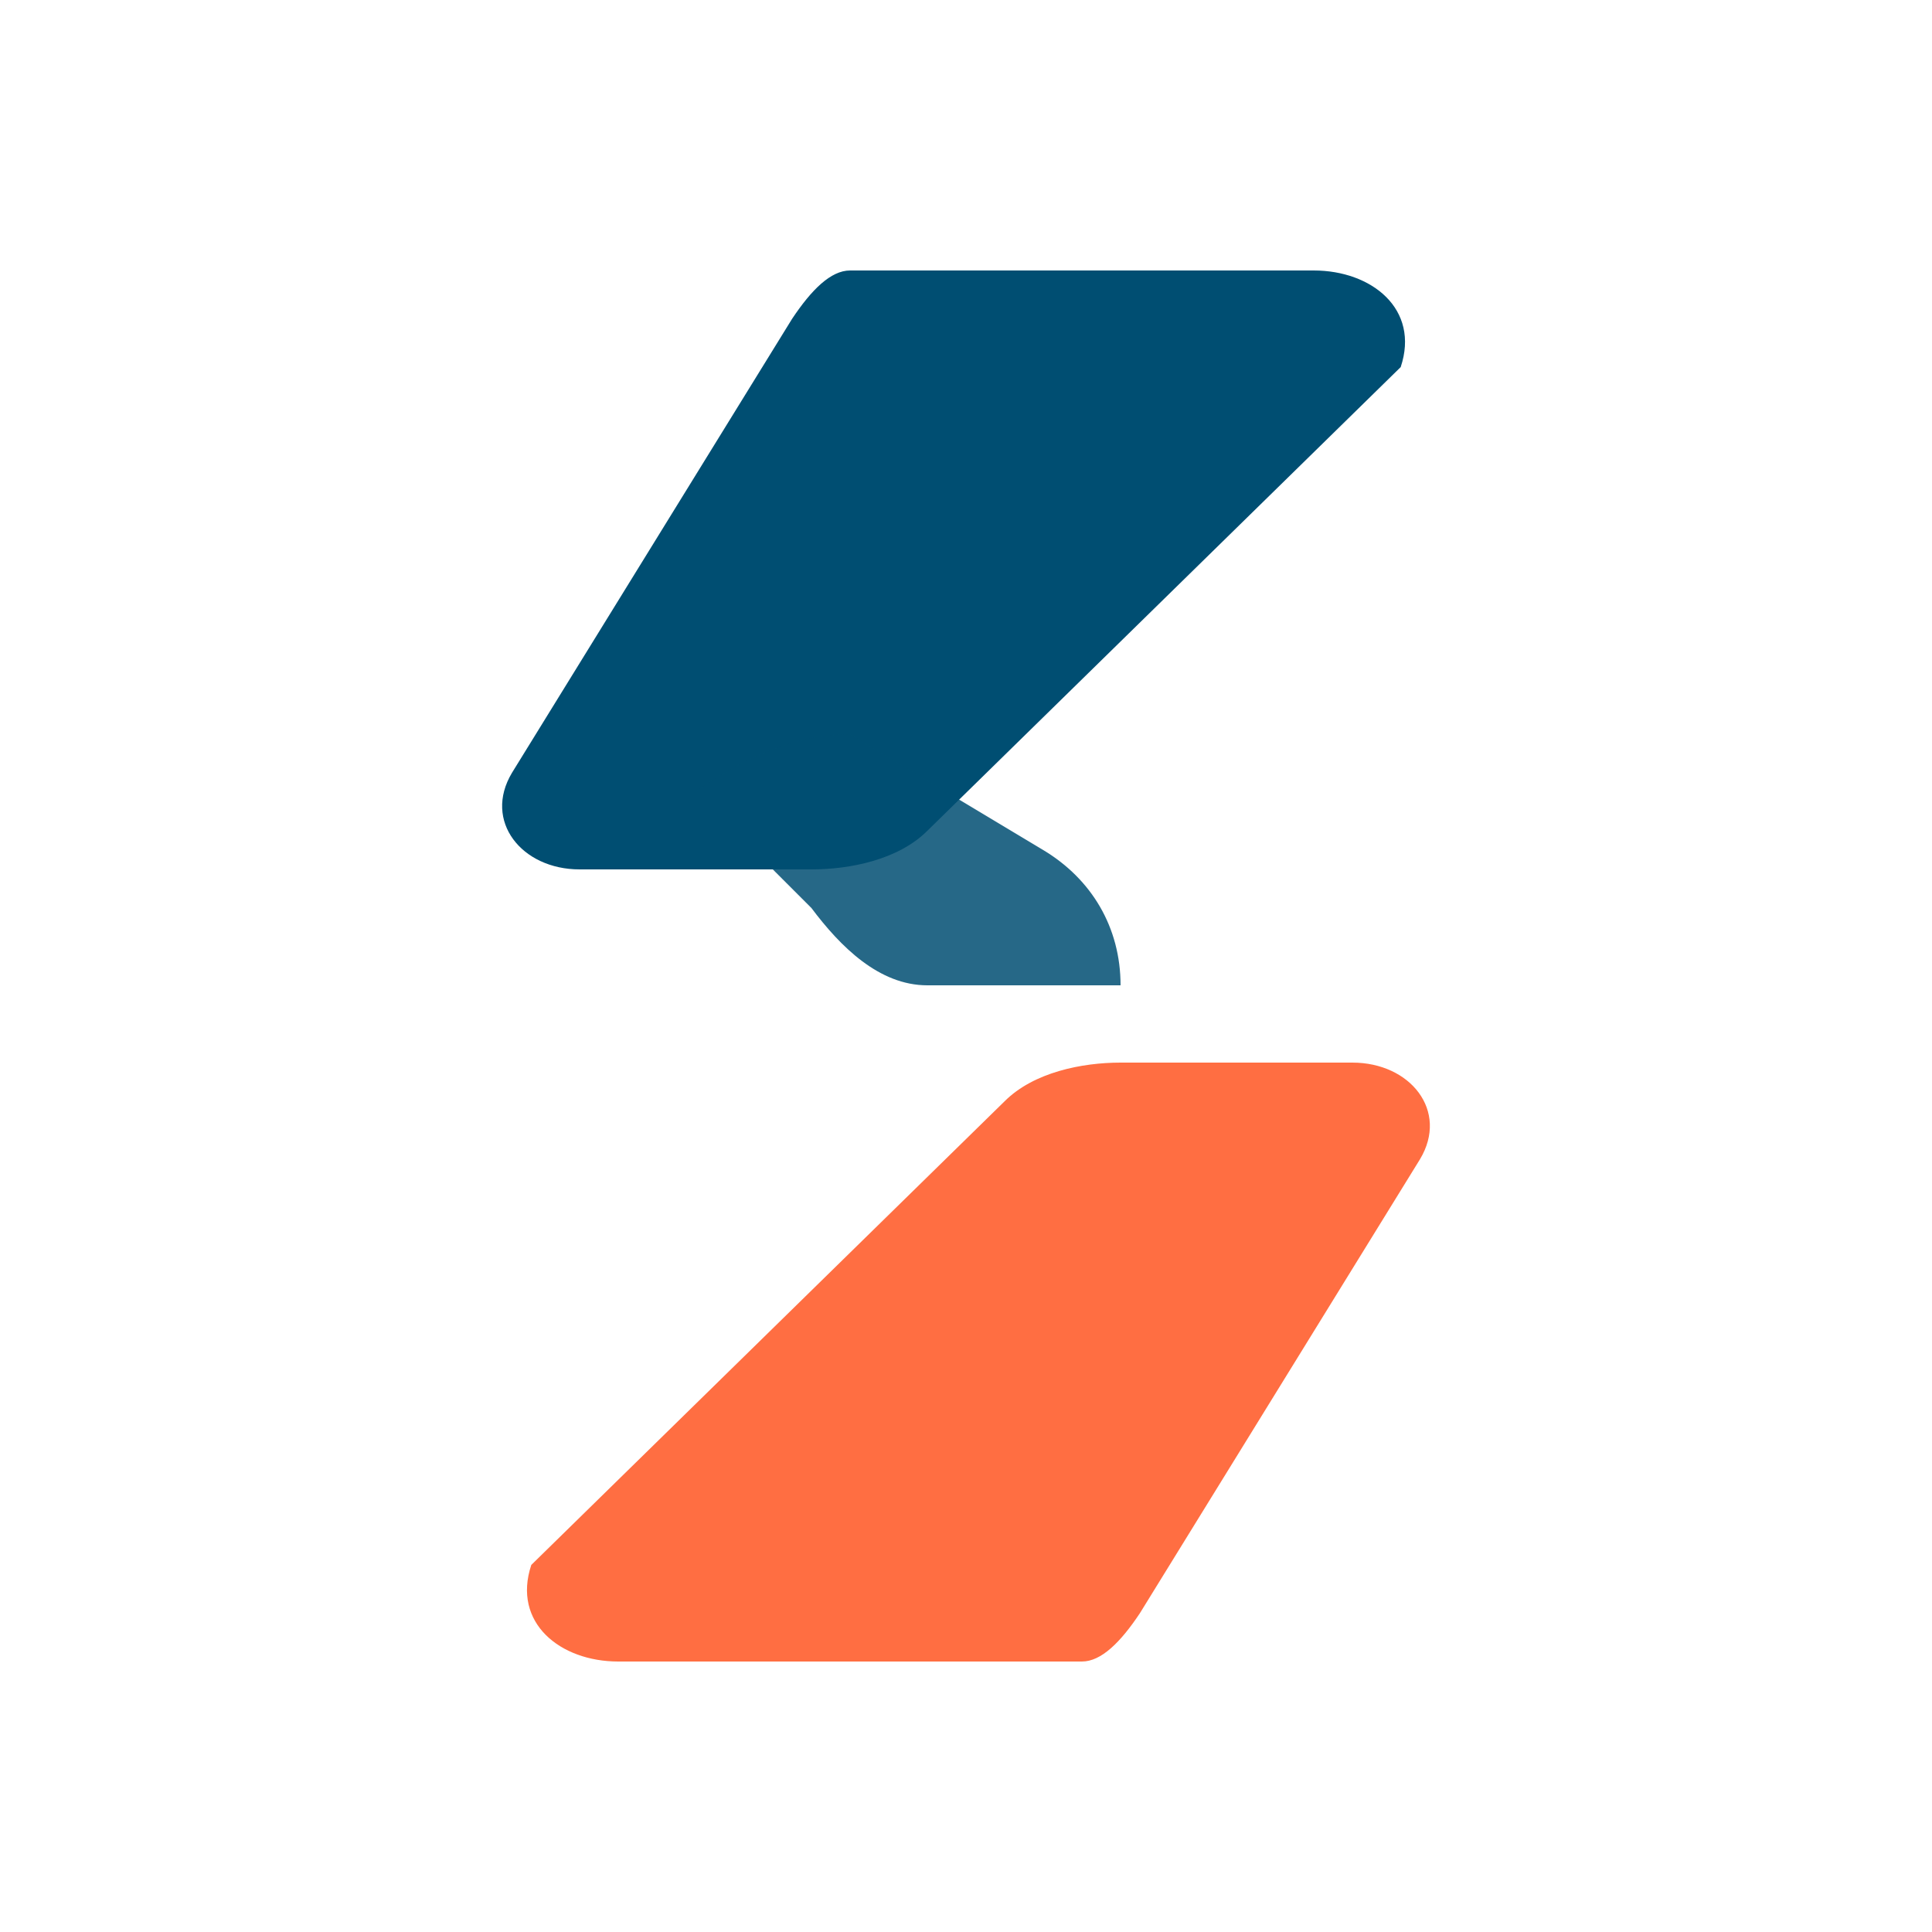
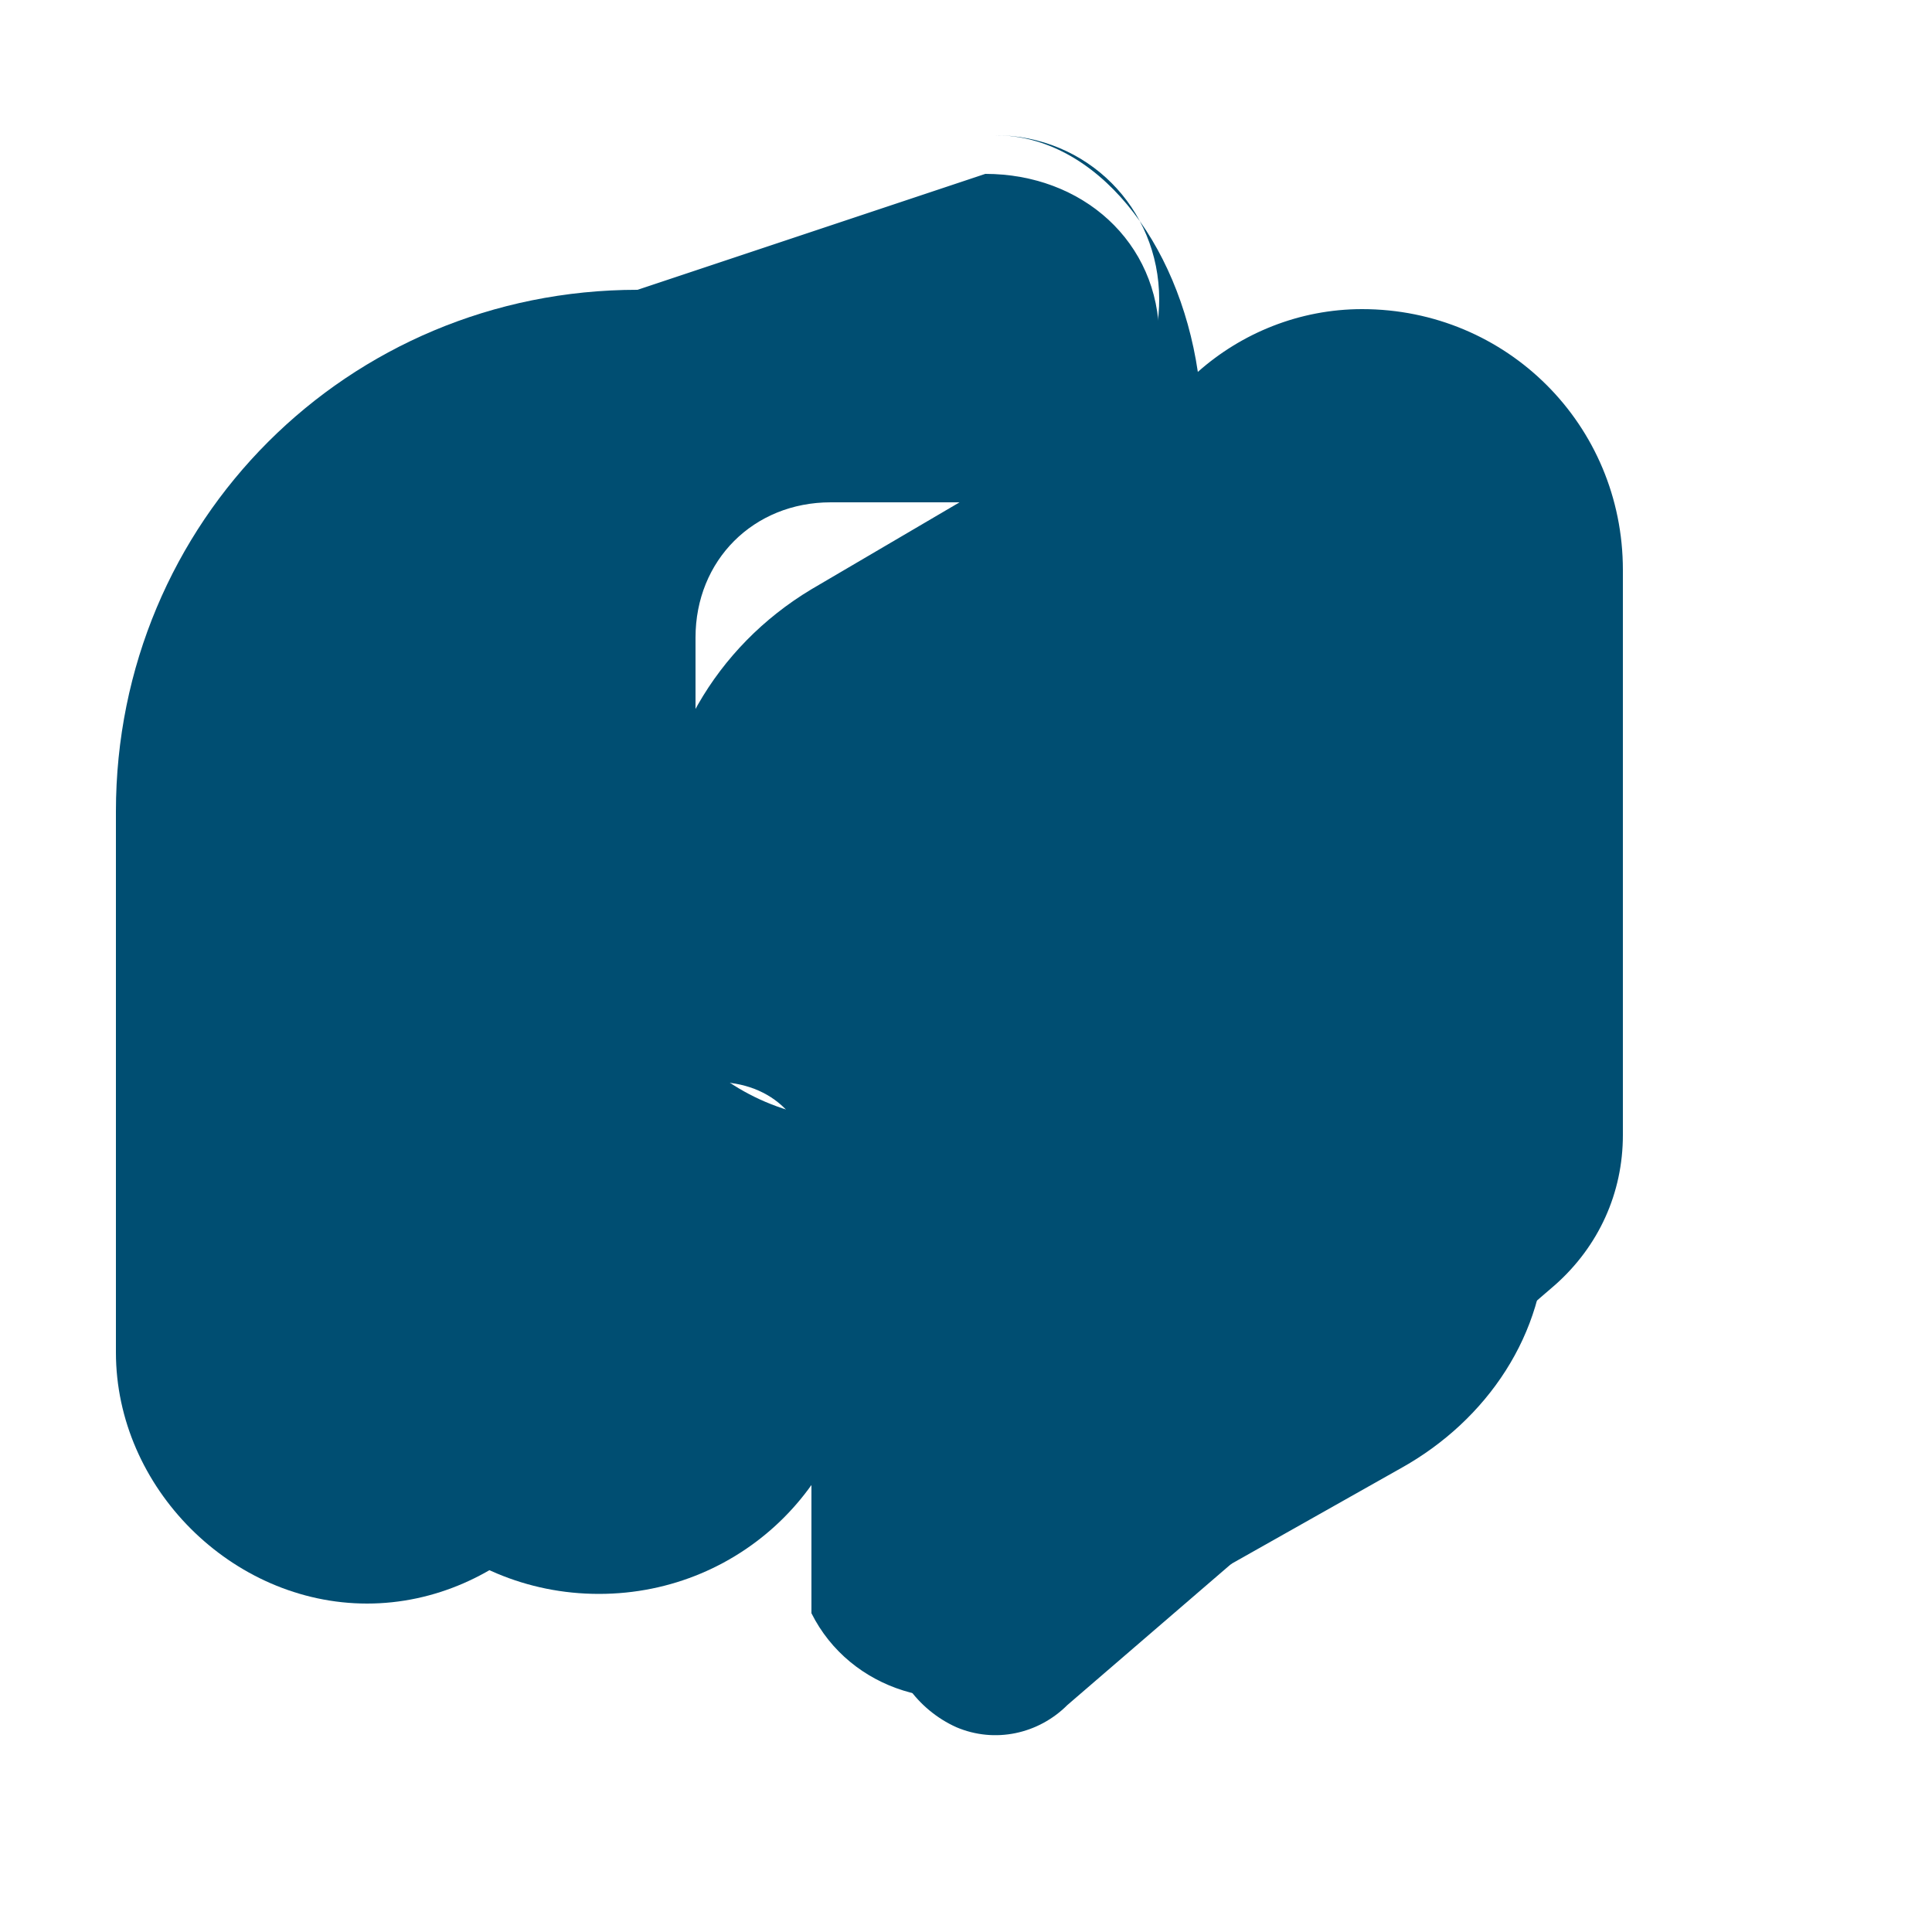
- <svg xmlns="http://www.w3.org/2000/svg" width="100" height="100" viewBox="0 0 100 100" fill="none" role="img" aria-label="Staflo logo">
-   <path d="M44 14 H68 C71 14 73.5 16 72.5 19 L48 43 C46.5 44.5 44 45 42 45 H30 C27 45 25 42.5 26.5 40 L41 16.5 C42 15 43 14 44 14 Z" fill="#004E72" />
-   <path d="M44 38 L54 44 C56.5 45.5 58 48 58 51 L48 51 C45.5 51 43.5 49 42 47 L36 41 C38 39.5 41 38 44 38 Z" fill="#004E72" opacity="0.85" />
-   <path d="M58 55 H70 C73 55 75 57.5 73.5 60 L59 83.5 C58 85 57 86 56 86 H32 C29 86 26.5 84 27.5 81 L52 57 C53.5 55.5 56 55 58 55 Z" fill="#FF6E42" />
+ <svg xmlns="http://www.w3.org/2000/svg" width="200" height="200" viewBox="0 0 200 200" fill="none" role="img" aria-label="staflo logo">
+   <path d="M 102 18        C 112 18 120 25 120 35        C 120 45 112 52 102 52        L 86 52        C 78 52 72 58 72 66        L 72 74        L 128 42        C 142 34 160 44 160 60        L 160 128        C 160 138 154 147 145 152        L 106 174        C 98 178 88 175 84 167        L 84 122        C 84 116 80 112 74 112        C 68 112 64 116 64 122        L 64 140        C 64 154 52 166 38 166        C 24 166 12 154 12 140        L 12 84        C 12 54 36 30 66 30        L 102 18        Z" fill="#004E72" />
+   <path fill-rule="evenodd" clip-rule="evenodd" d="M 103 14        C 112.5 14 120 21.5 120 31        C 120 39 114.5 45.5 107 47.5        L 84 61        C 74 67 68 77.5 68 89        C 68 96.5 70.8 103.5 75.8 108.8        L 88 101.8        C 89.5 101 91 100 93 99        L 138 73        C 144.5 69 153 74 153 81.5        C 153 86.5 150 91 145.5 93.5        L 98 121        C 94 123.3 92 127.5 92 132        L 92 168.5        C 92 173 95 177 99 178.8        C 103 180.5 107.5 179.5 110.5 176.5        L 161 133        C 165.5 129 168 123.5 168 117.5        L 168 59        C 168 44 156 32 141 32        C 134.5 32 128.5 34.5 124 38.5        C 122 25 113.5 14 103 14        Z        M 64 68        C 64 54 75 43 89 43        L 103 35        C 106 33 107 29.5 105 26.5        C 103 23.5 99.5 22.5 96.5 24.5        L 68 41        C 47.5 53 35 75 35 99        L 35 138        C 35 153 47 165 62 165        C 77 165 89 153 89 138        L 89 116        C 73.8 116 64 103.5 64 89        L 64 68        Z" fill="#004E72" />
</svg>
